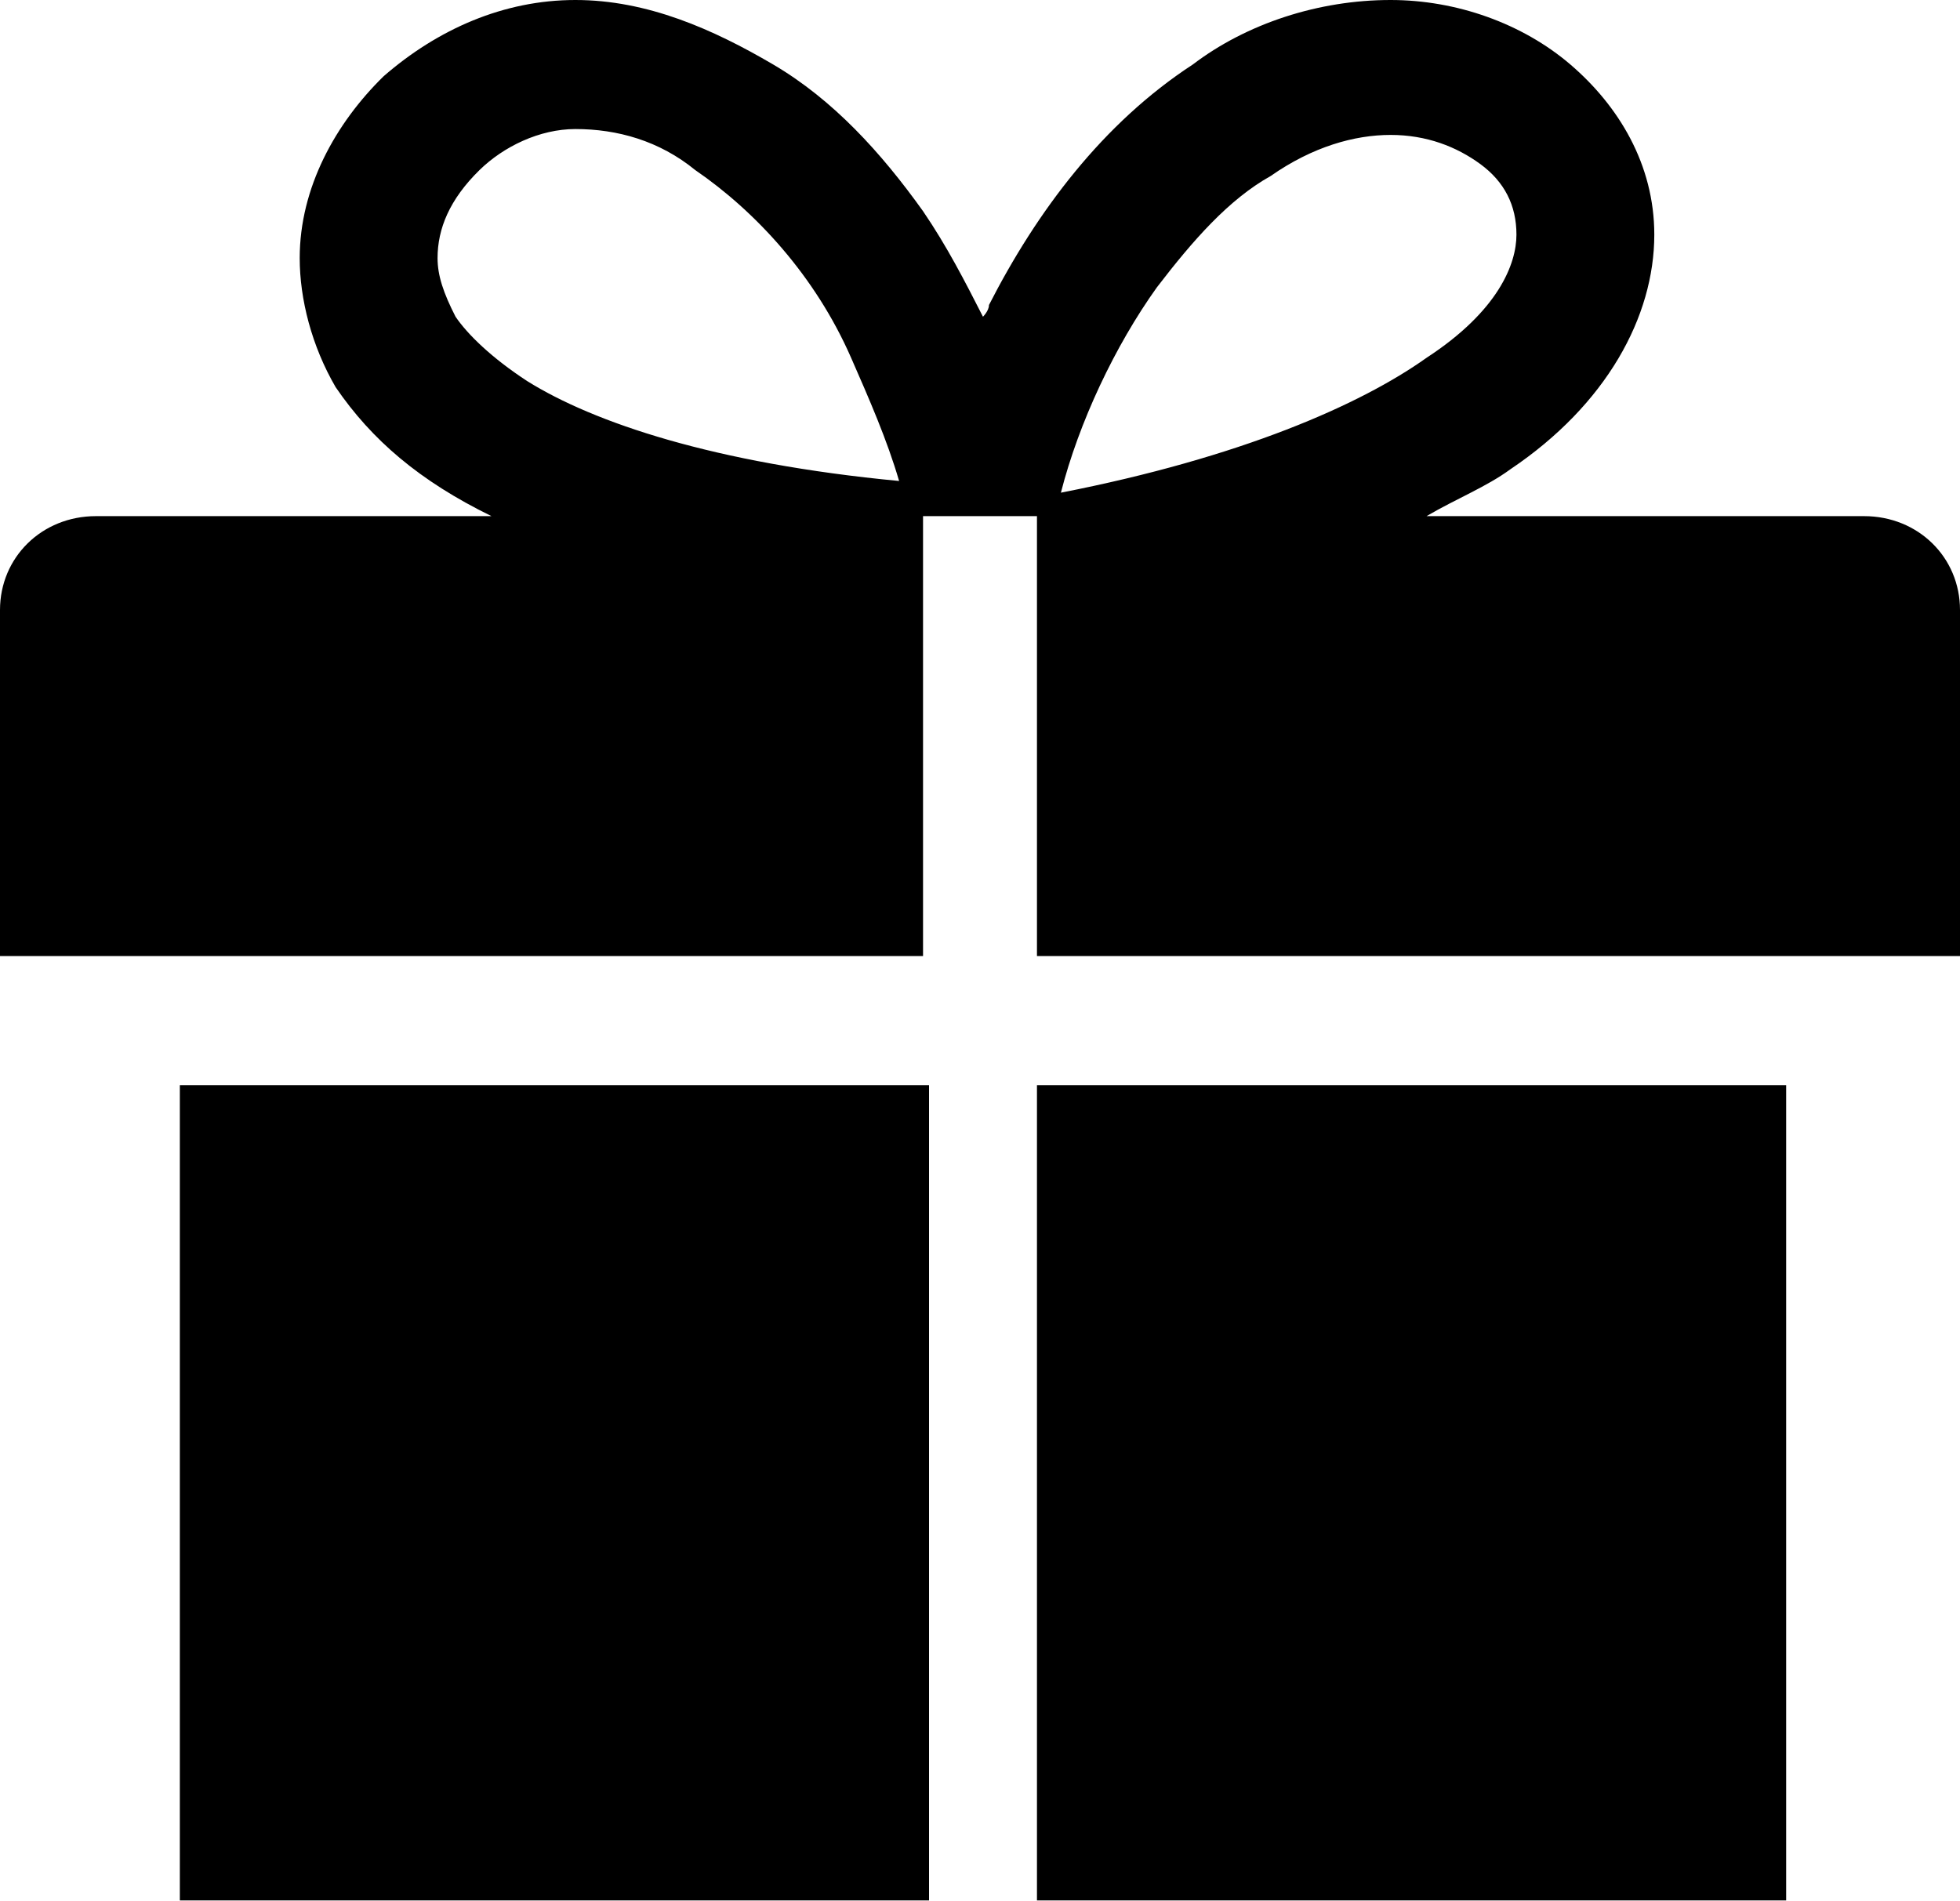
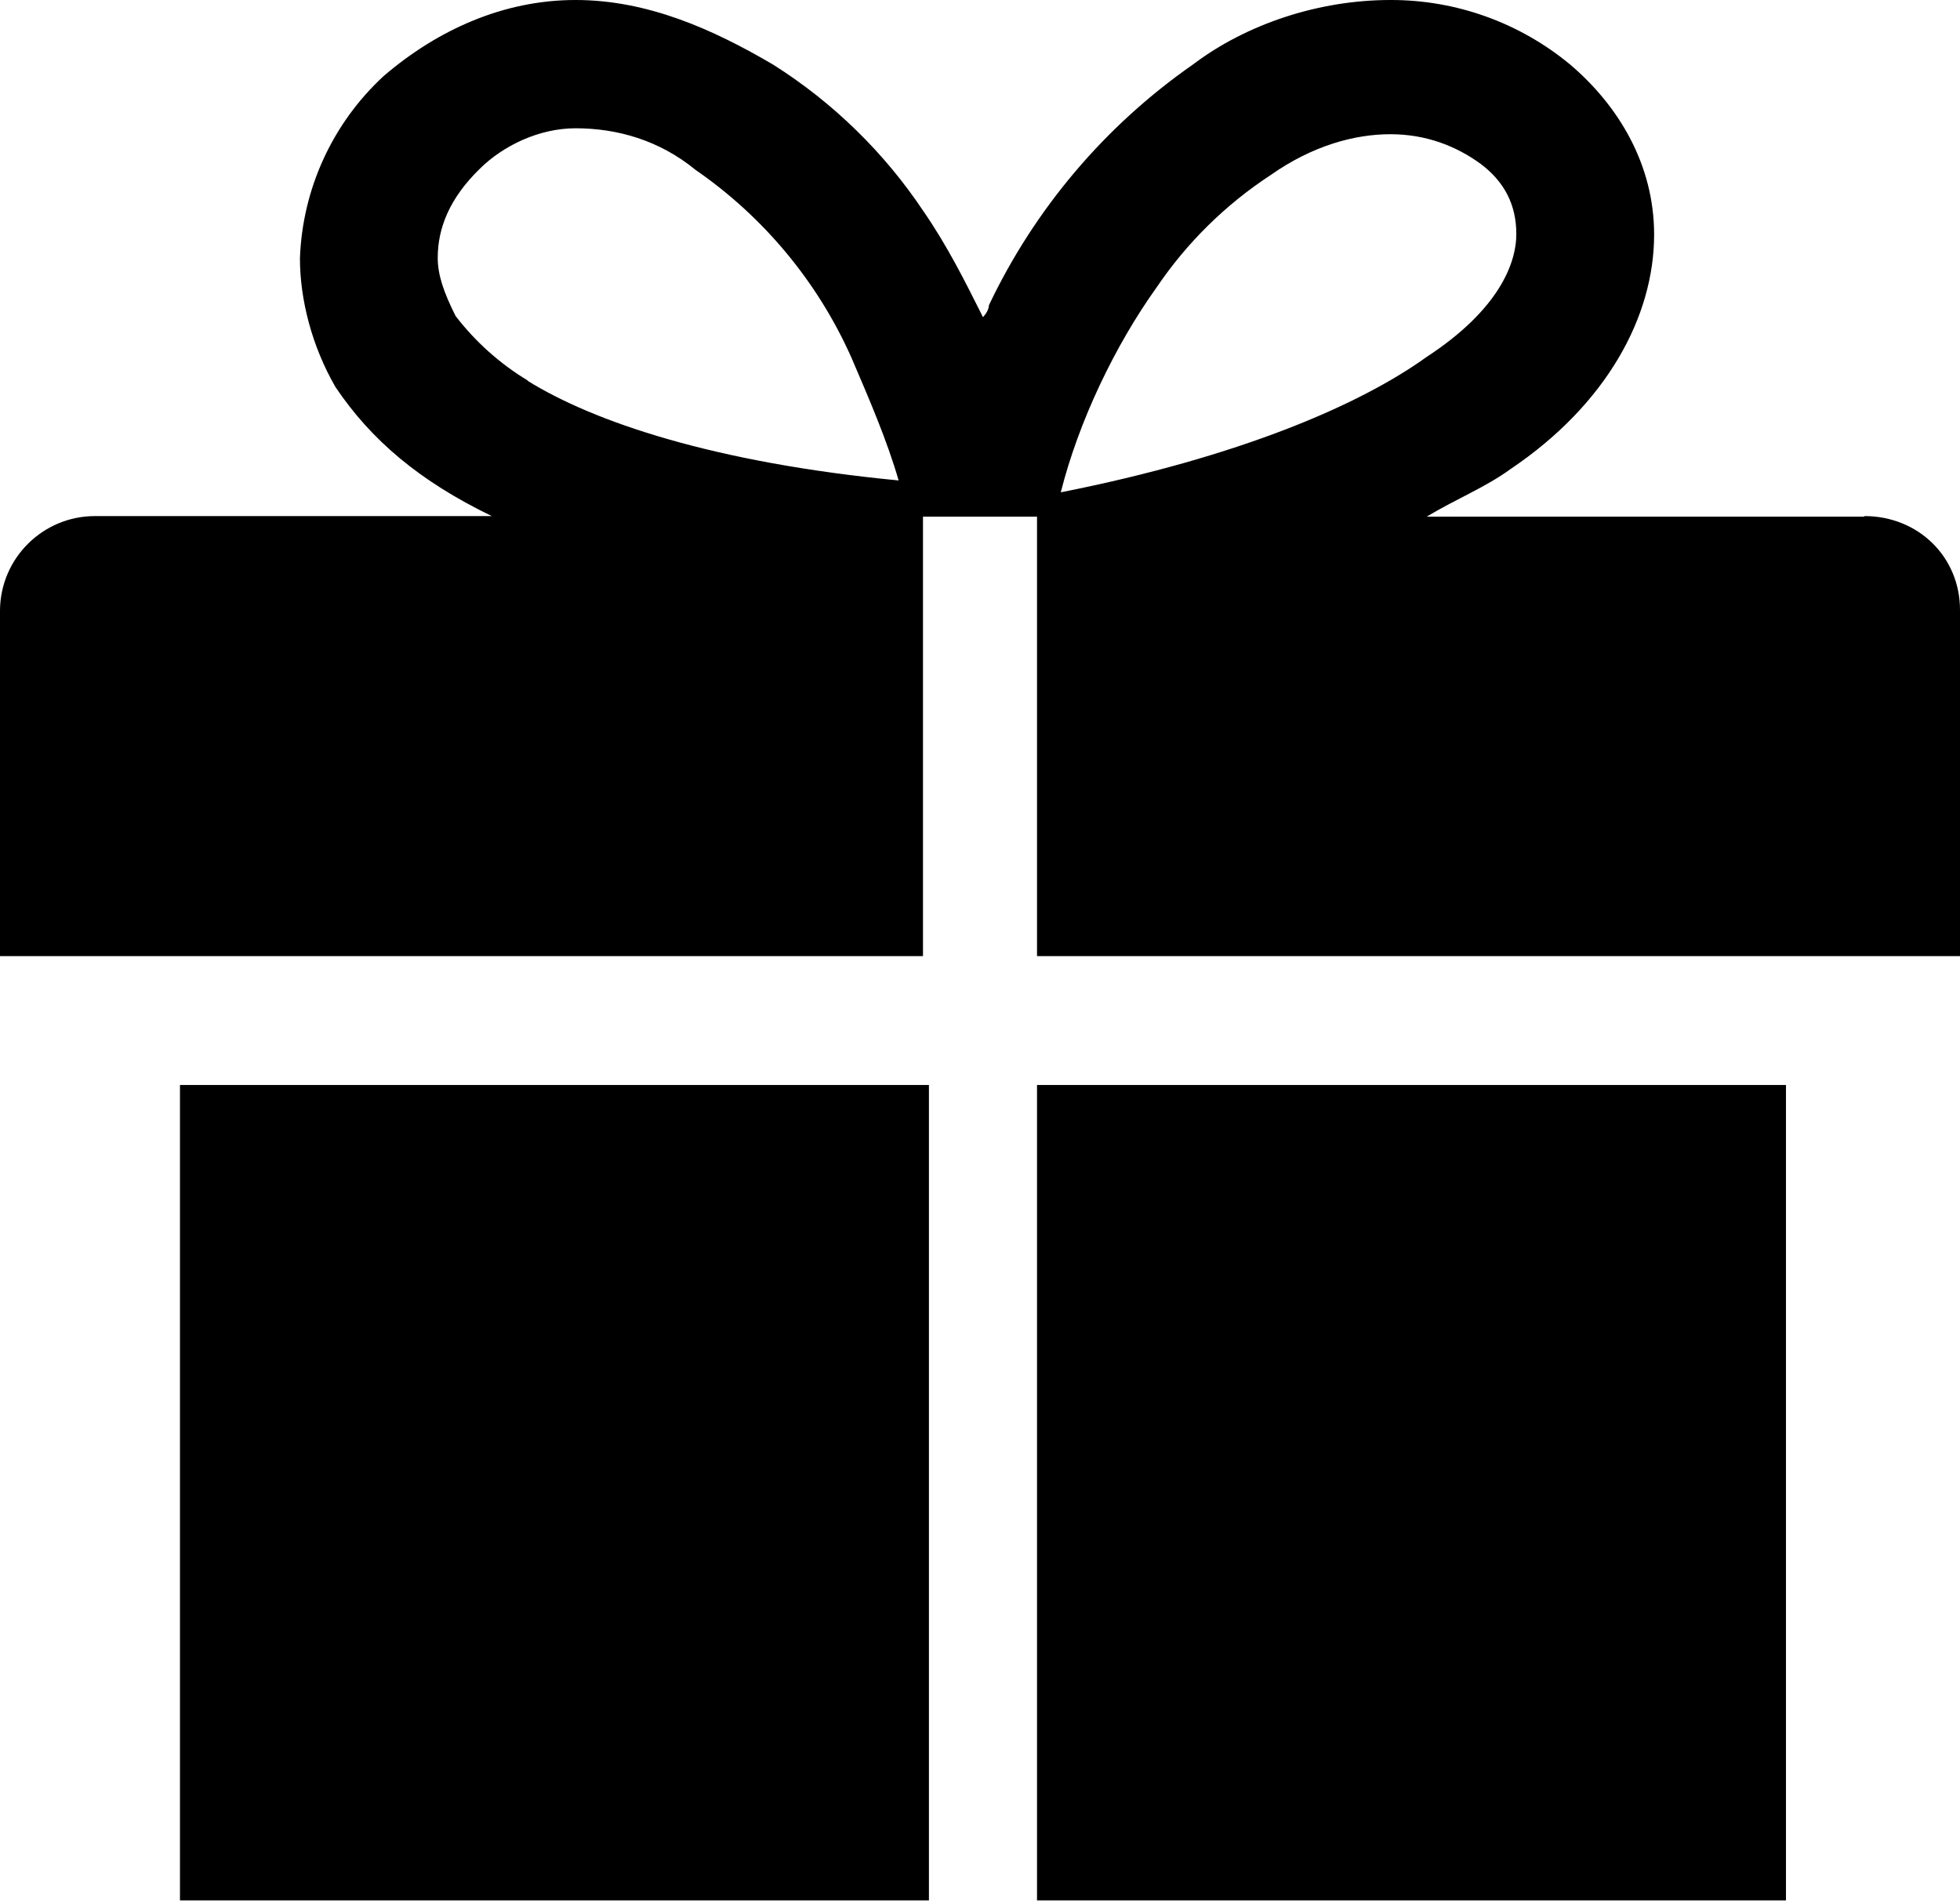
<svg xmlns="http://www.w3.org/2000/svg" width="33" height="32" viewBox="0 0 33 32">
-   <path d="M3.028 32H15.642V18.272H3.028V32ZM31.385 8.691H24.018C24.523 8.395 25.027 8.198 25.431 7.901C27.046 6.815 27.853 5.333 27.853 3.951C27.853 2.765 27.248 1.778 26.44 1.086C25.633 0.395 24.523 0 23.413 0C22.202 0 20.991 0.395 20.083 1.086C18.569 2.074 17.459 3.556 16.651 5.136C16.651 5.235 16.55 5.333 16.55 5.333C16.248 4.741 15.945 4.148 15.541 3.556C14.835 2.568 14.027 1.679 13.018 1.086C12.009 0.494 10.899 0 9.688 0C8.477 0 7.367 0.494 6.459 1.284C5.651 2.074 5.046 3.16 5.046 4.346C5.046 5.037 5.248 5.827 5.651 6.519C6.257 7.407 7.064 8.099 8.275 8.691H1.615C0.706 8.691 0 9.383 0 10.272V16.099H15.541V8.691H17.459V16.099H33V10.272C33 9.383 32.294 8.691 31.385 8.691ZM8.881 6.42C8.275 6.025 7.872 5.63 7.67 5.333C7.468 4.938 7.367 4.642 7.367 4.346C7.367 3.852 7.569 3.358 8.073 2.864C8.477 2.469 9.083 2.173 9.688 2.173C10.395 2.173 11.101 2.37 11.706 2.864C12.716 3.556 13.725 4.642 14.33 6.025C14.633 6.716 14.936 7.407 15.138 8.099C12.009 7.802 9.991 7.111 8.881 6.42ZM19.477 4.84C20.083 4.049 20.688 3.358 21.395 2.963C22.101 2.469 22.807 2.272 23.413 2.272C24.018 2.272 24.523 2.469 24.927 2.765C25.33 3.062 25.532 3.457 25.532 3.951C25.532 4.444 25.229 5.235 24.018 6.025C22.908 6.815 20.89 7.704 17.862 8.296C18.165 7.111 18.771 5.827 19.477 4.84ZM17.459 32H30.073V18.272H17.459V32Z" />
+   <path d="M3.03 32h12.61V18.27H3.03V32ZM31.39 8.7h-7.37c.5-.3 1-.5 1.41-.8 1.62-1.09 2.42-2.57 2.42-3.95 0-1.18-.6-2.17-1.41-2.86A4.72 4.72 0 0 0 23.41 0c-1.2 0-2.42.4-3.33 1.09a10.36 10.36 0 0 0-3.43 4.05c0 .1-.1.2-.1.2-.3-.6-.6-1.2-1-1.78a8.5 8.5 0 0 0-2.53-2.47C12 .49 10.9 0 9.69 0S7.37.5 6.46 1.28a4.39 4.39 0 0 0-1.41 3.07c0 .69.2 1.48.6 2.17.6.89 1.41 1.58 2.63 2.17H1.6A1.6 1.6 0 0 0 0 10.27v5.83h15.54V8.7h1.92v7.4H33v-5.83c0-.89-.7-1.58-1.61-1.58ZM8.89 6.41a4.4 4.4 0 0 1-1.22-1.09c-.2-.4-.3-.69-.3-.98 0-.5.2-1 .7-1.49.4-.4 1.01-.69 1.62-.69.7 0 1.41.2 2.02.7a7.6 7.6 0 0 1 2.62 3.15c.3.7.6 1.39.8 2.08-3.12-.3-5.14-.99-6.25-1.68Zm10.59-1.58a6.84 6.84 0 0 1 1.91-1.88c.71-.5 1.42-.69 2.02-.69.6 0 1.11.2 1.52.5.4.3.6.69.6 1.18 0 .5-.3 1.28-1.51 2.07-1.11.8-3.13 1.68-6.16 2.28.3-1.19.91-2.47 1.62-3.46ZM17.46 32h12.61V18.27H17.46V32Z" />
</svg>
